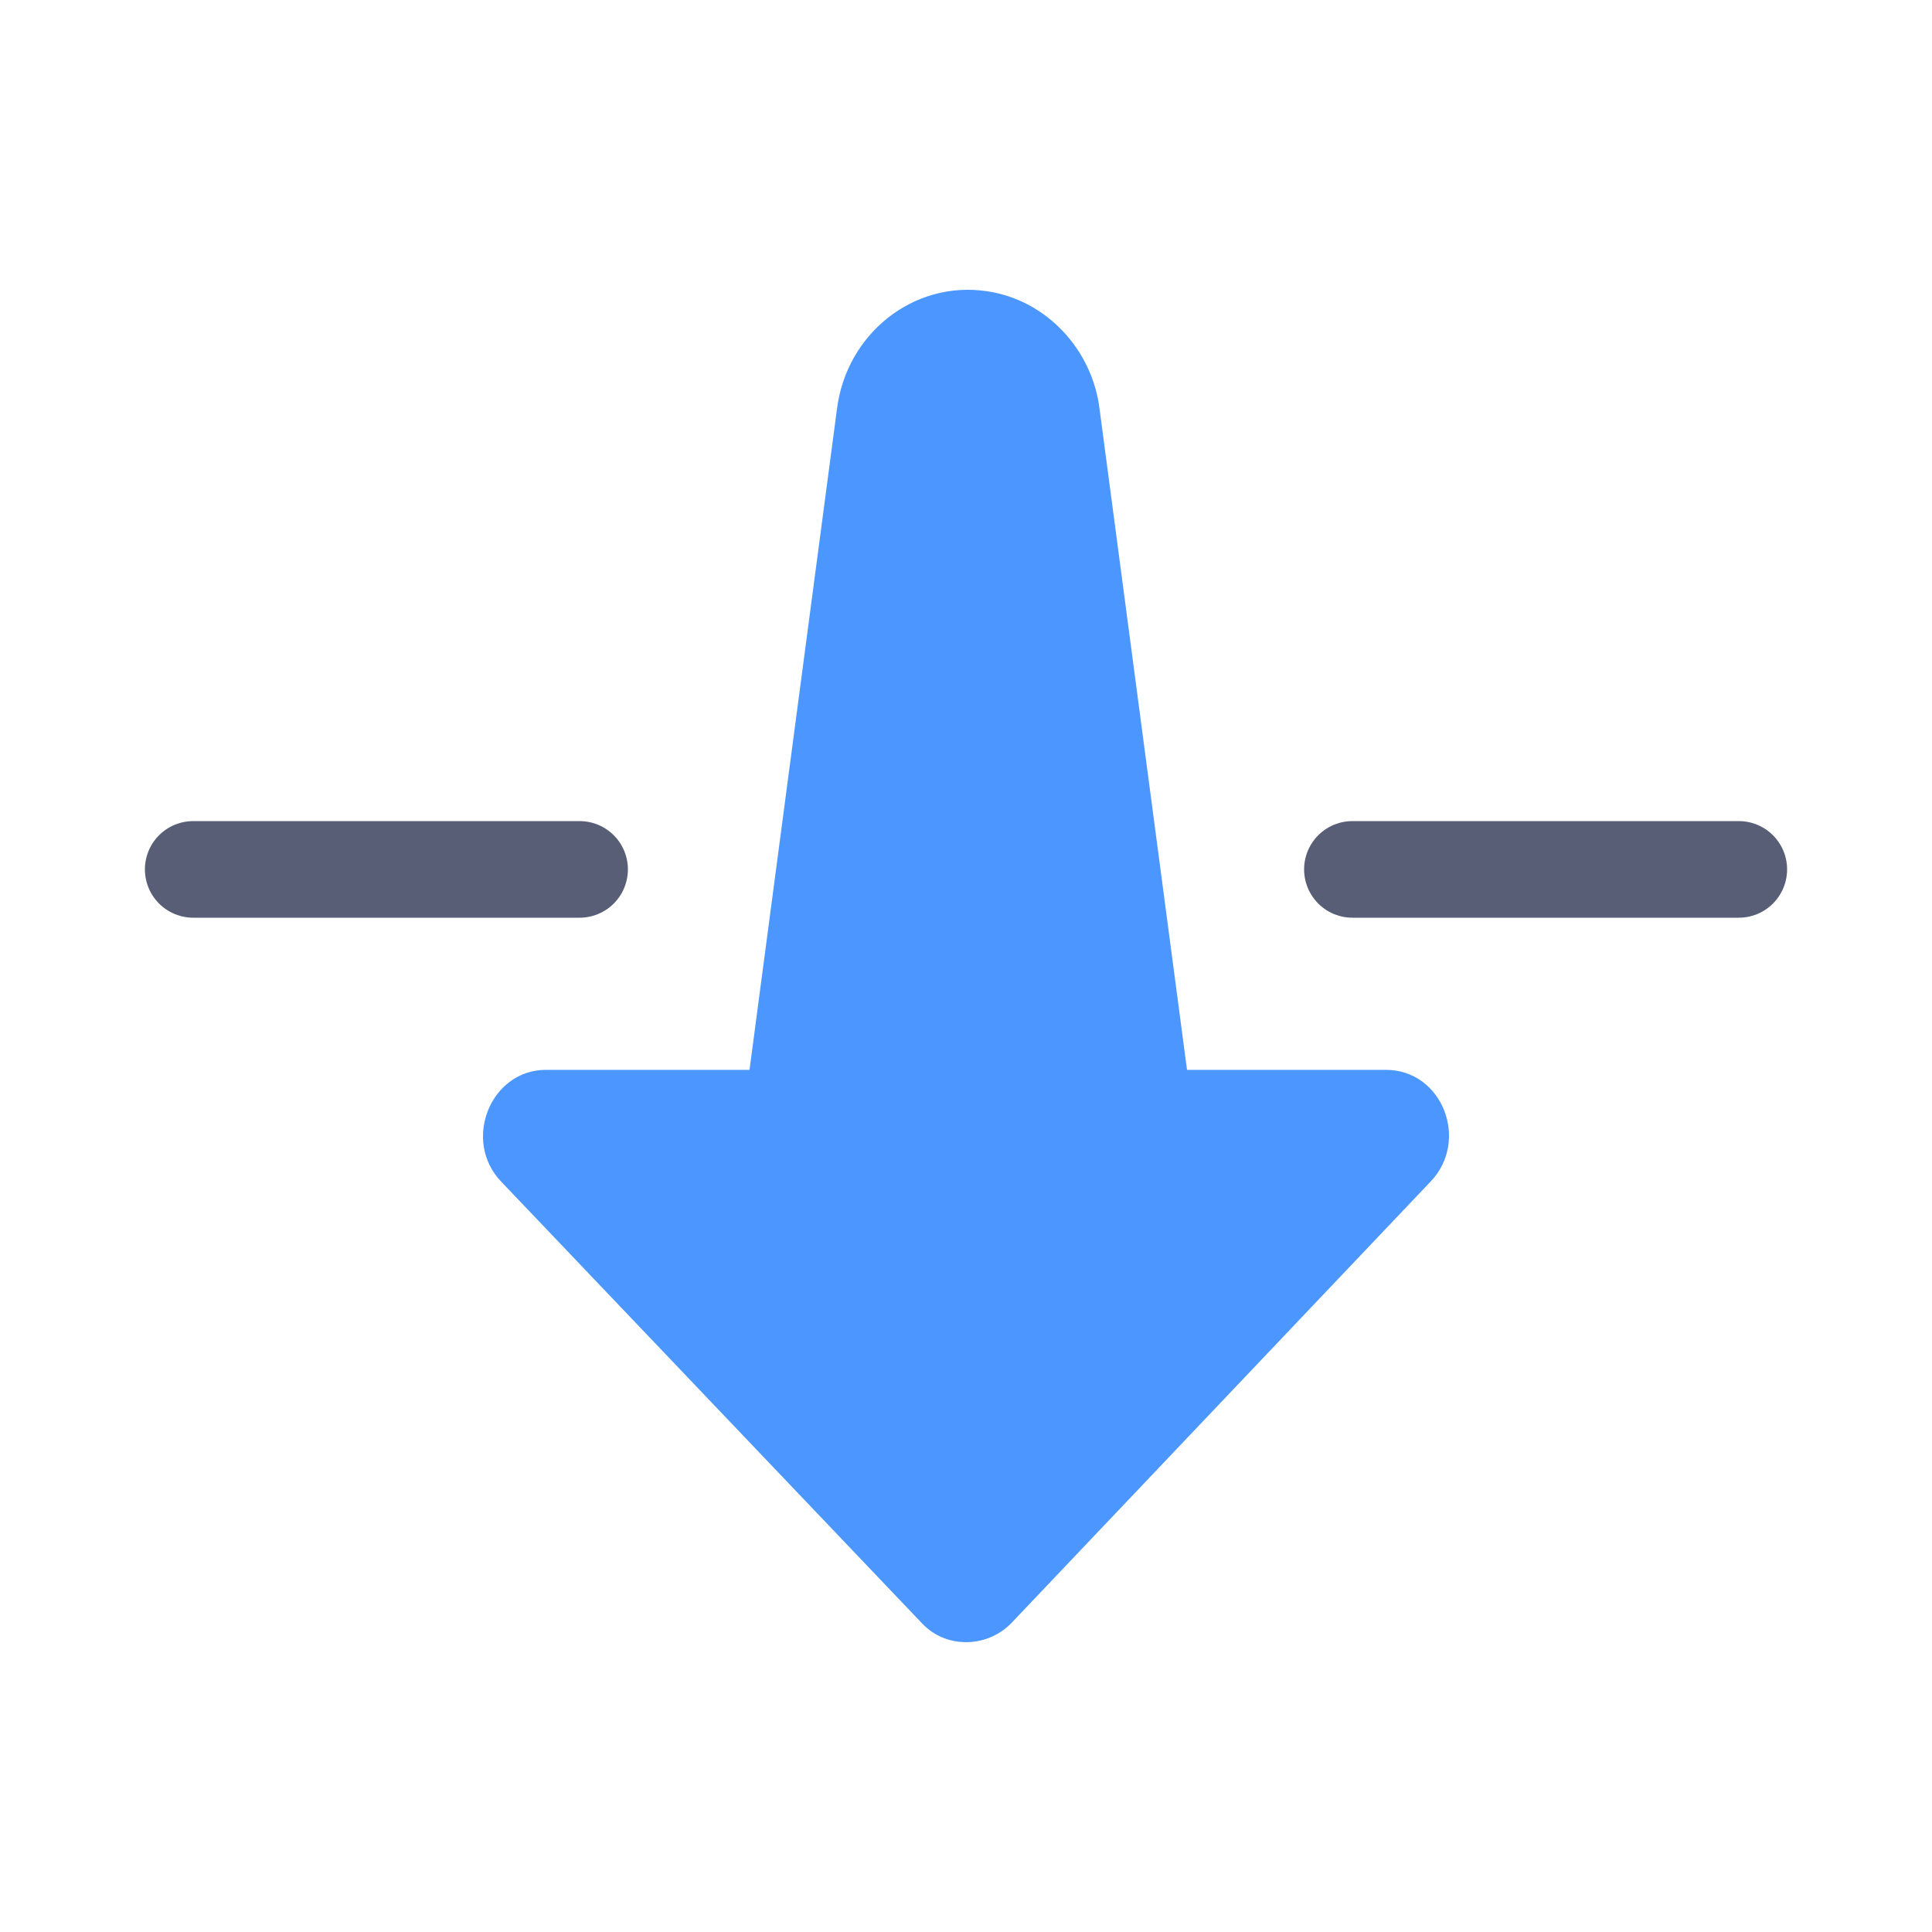
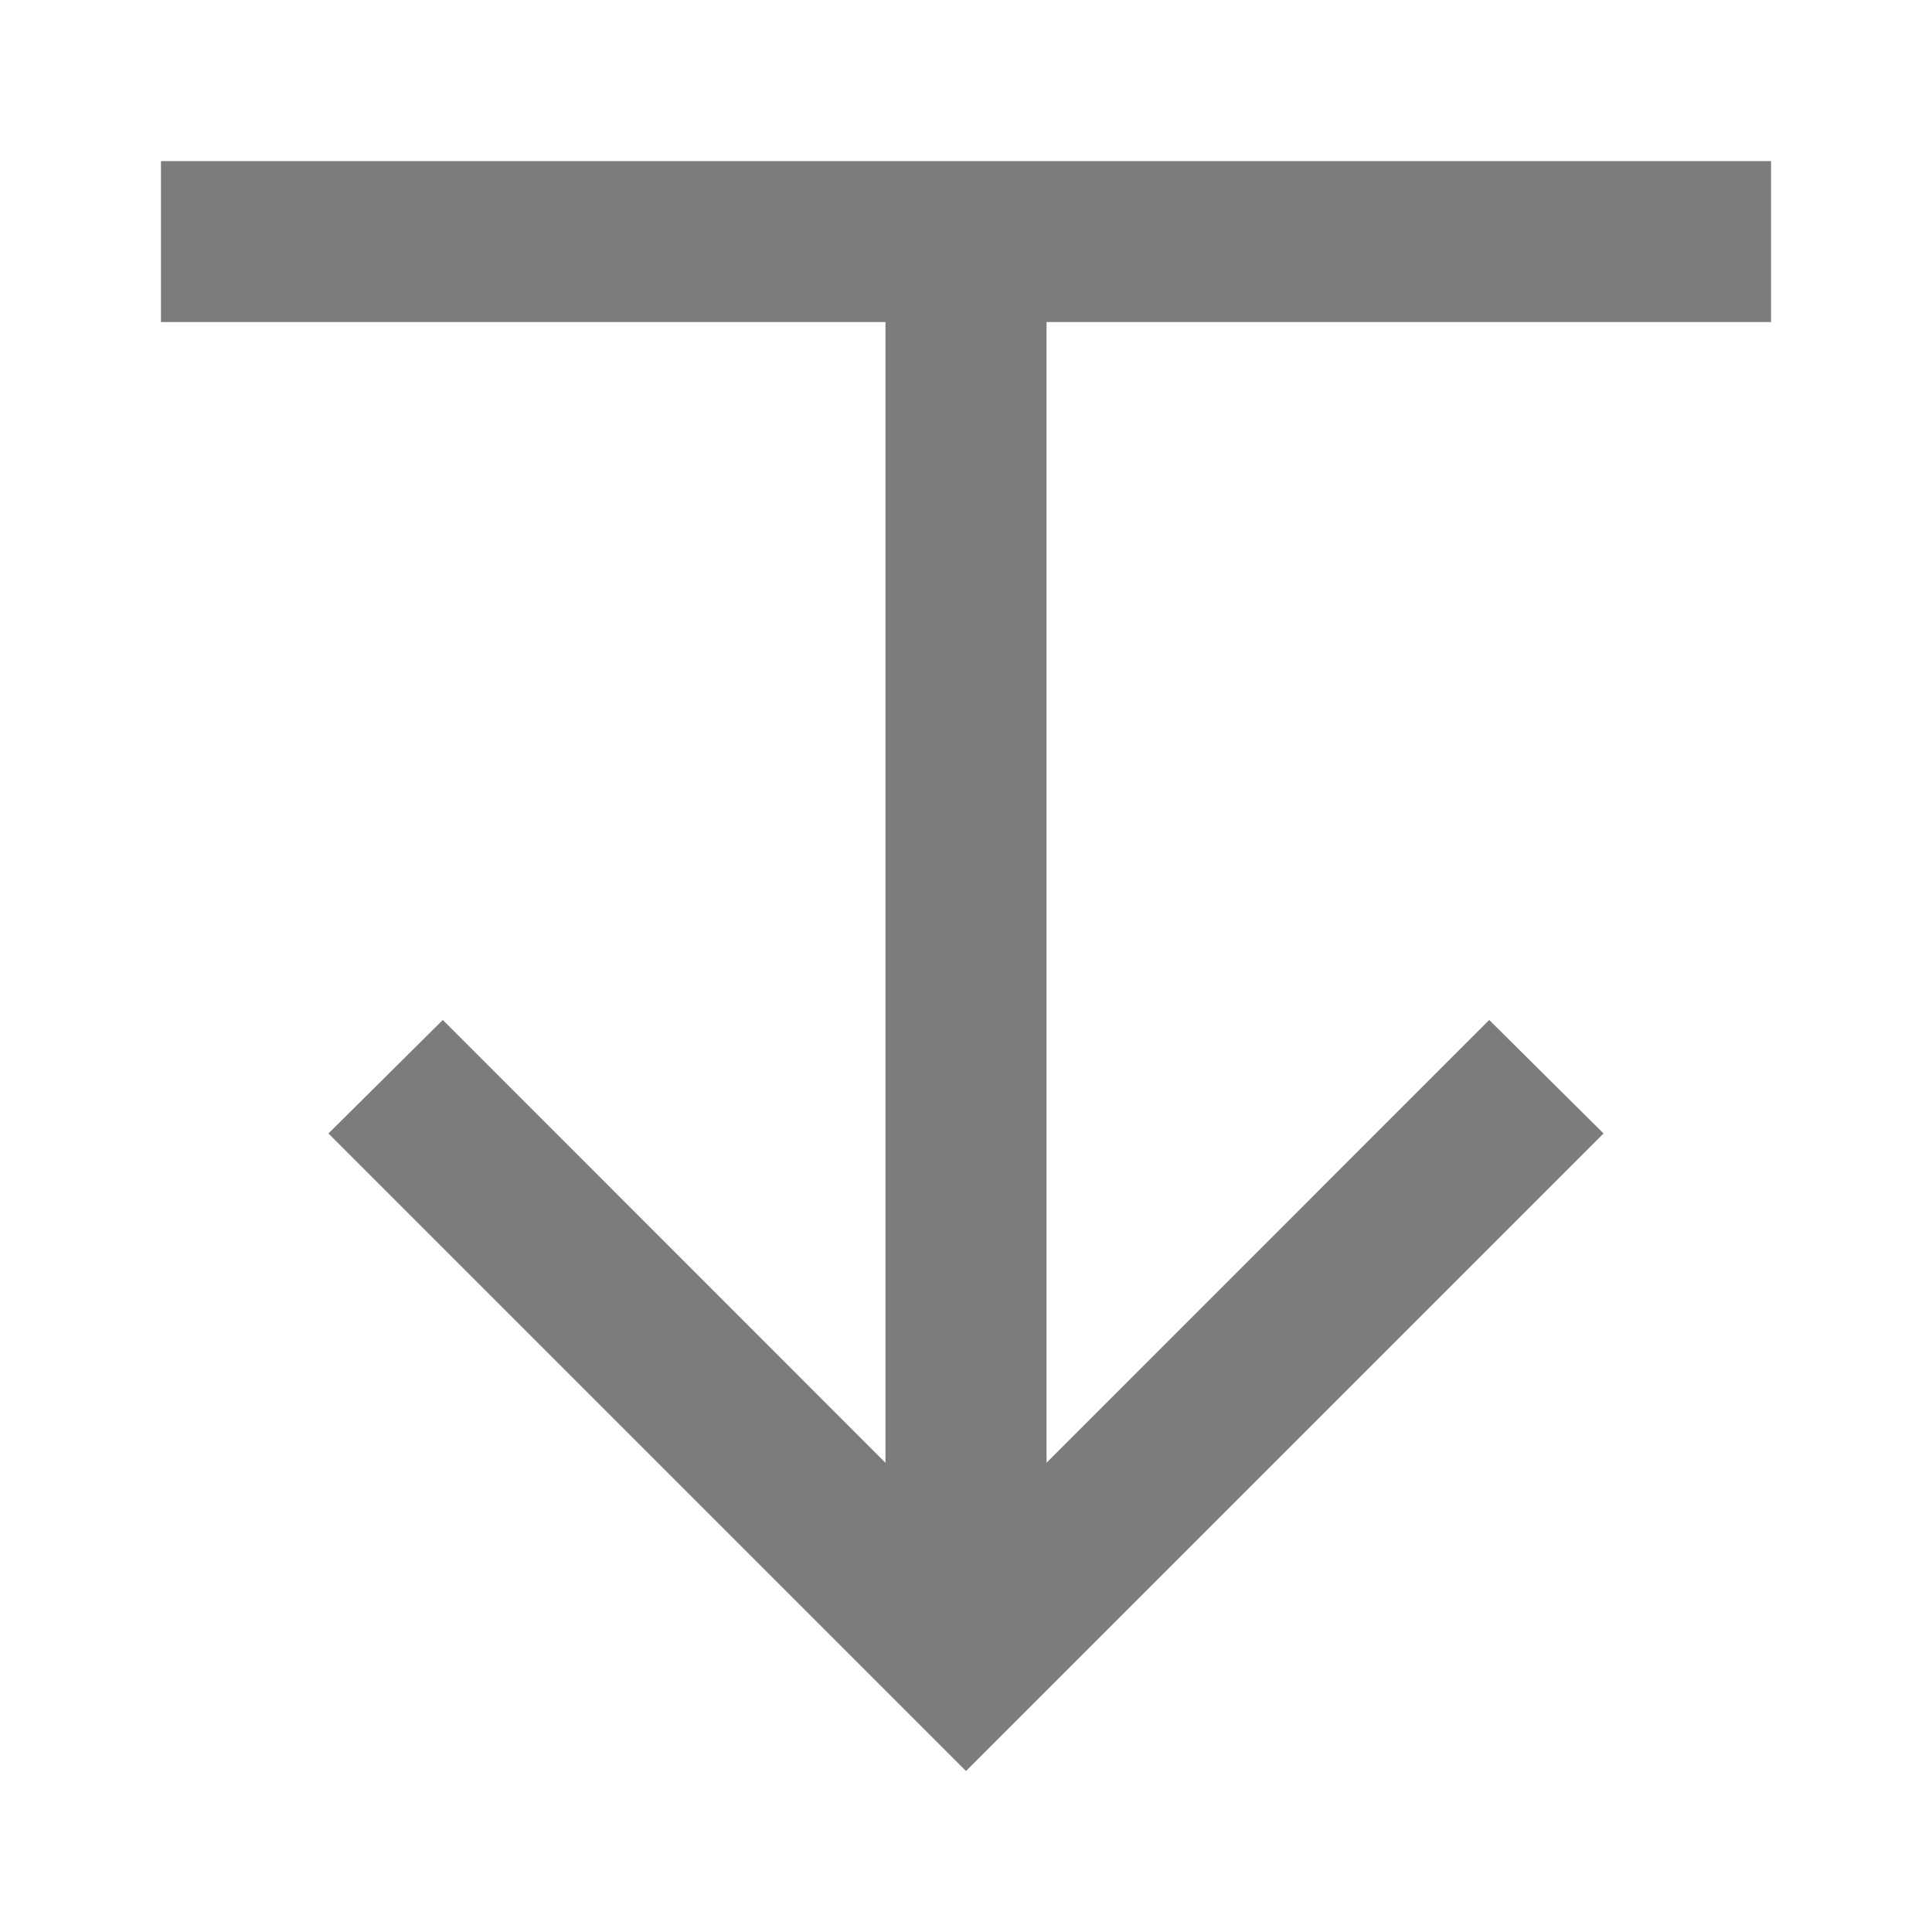
- <svg xmlns="http://www.w3.org/2000/svg" width="20px" height="20px" viewBox="0 0 20 20" version="1.1">
-   <defs />
-   <g id="Page-1" stroke="none" stroke-width="1" fill="none" fill-rule="evenodd">
-     <g id="send-backward">
-       <g id="send-forward" transform="translate(10, 10) rotate(180) translate(-10, -10) translate(2, 3)">
-         <path d="M12.348,5.925 L10.241,5.925 L9.336,12.764 C9.238,13.548 8.54,14.1 7.781,13.985 C7.169,13.895 6.692,13.381 6.617,12.764 L5.712,5.925 L3.654,5.925 C3.068,5.925 2.785,5.193 3.19,4.769 L7.535,0.193 C7.792,-0.064 8.21,-0.064 8.453,0.193 L12.813,4.769 C13.217,5.193 12.923,5.925 12.348,5.925" id="Fill-1" fill="#4C97FF" />
-         <path d="M12,8 L16,8" id="Stroke-6" stroke="#575E75" stroke-linecap="round" stroke-linejoin="round" />
-         <path d="M0,8 L4,8" id="Stroke-10" stroke="#575E75" stroke-linecap="round" stroke-linejoin="round" />
-       </g>
-     </g>
-   </g>
+ <svg xmlns="http://www.w3.org/2000/svg" width="16" height="16" viewBox="0 0 16 16" fill="none">
+   <path d="M14.667 2.667V1.334H1.333V2.667H7.333V12.114L3.667 8.447L2.72 9.387L8 14.667L13.28 9.387L12.333 8.447L8.667 12.114V2.667H14.667Z" fill="#7C7C7C" />
</svg>
